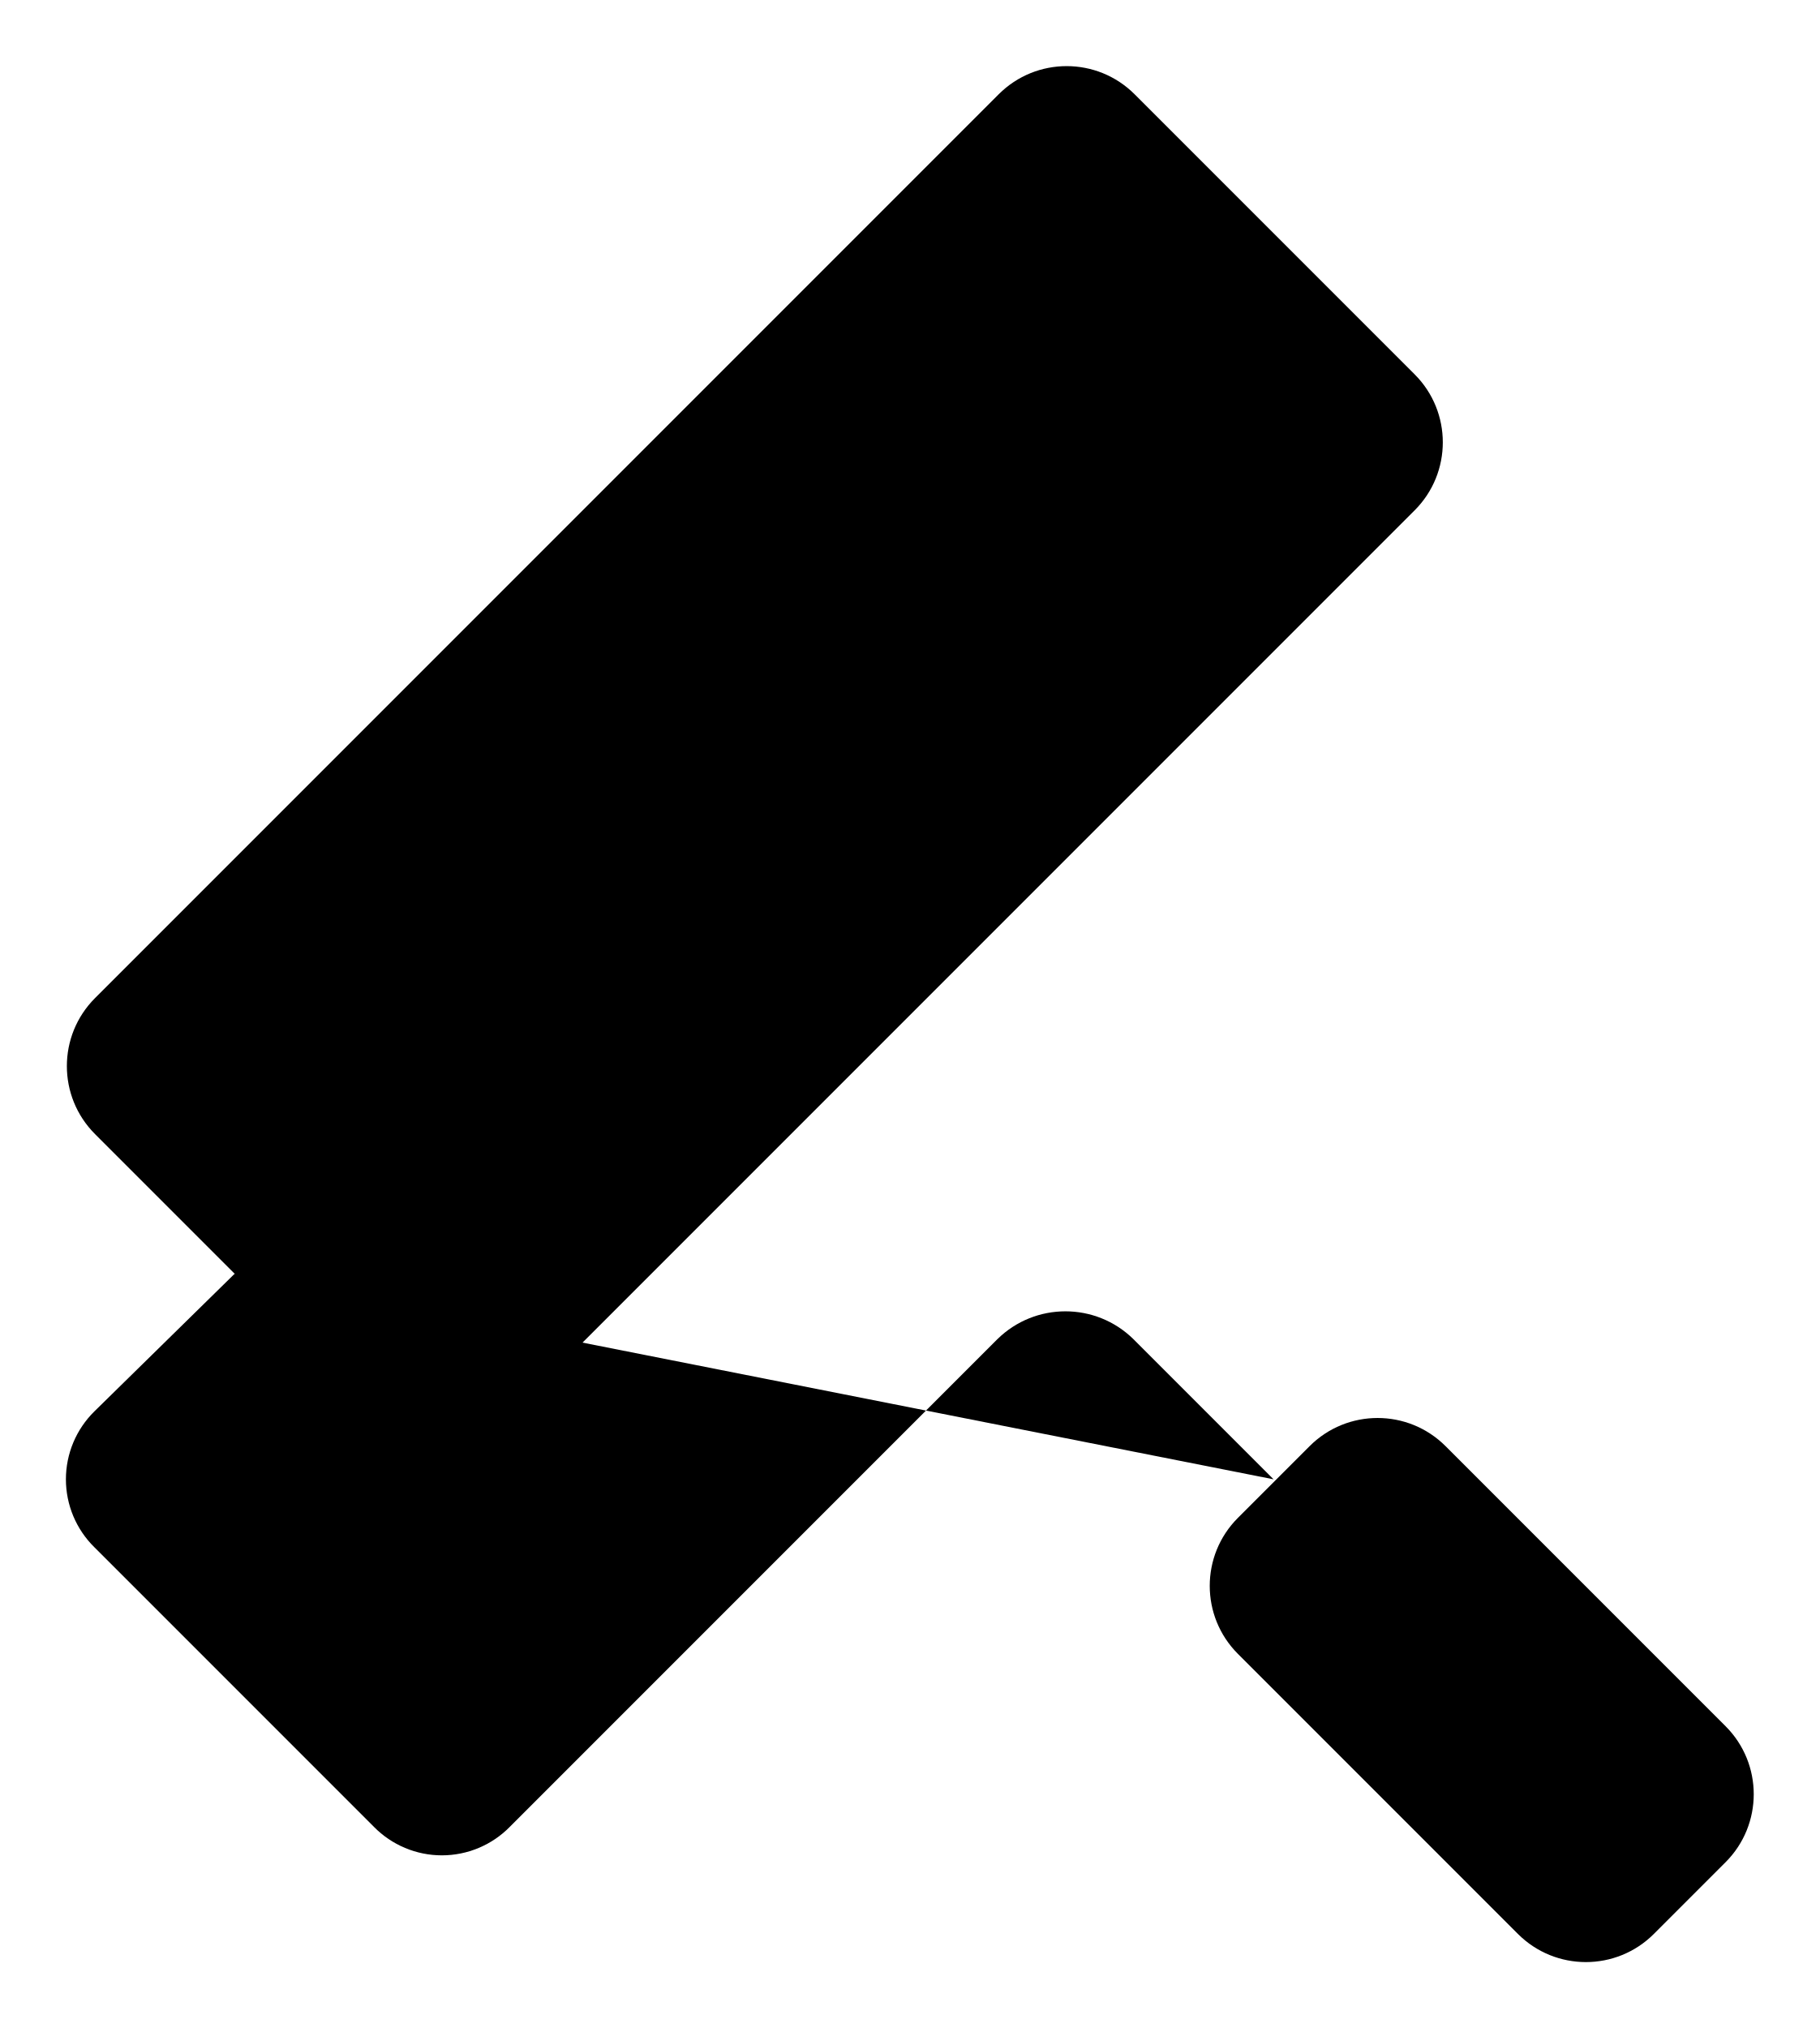
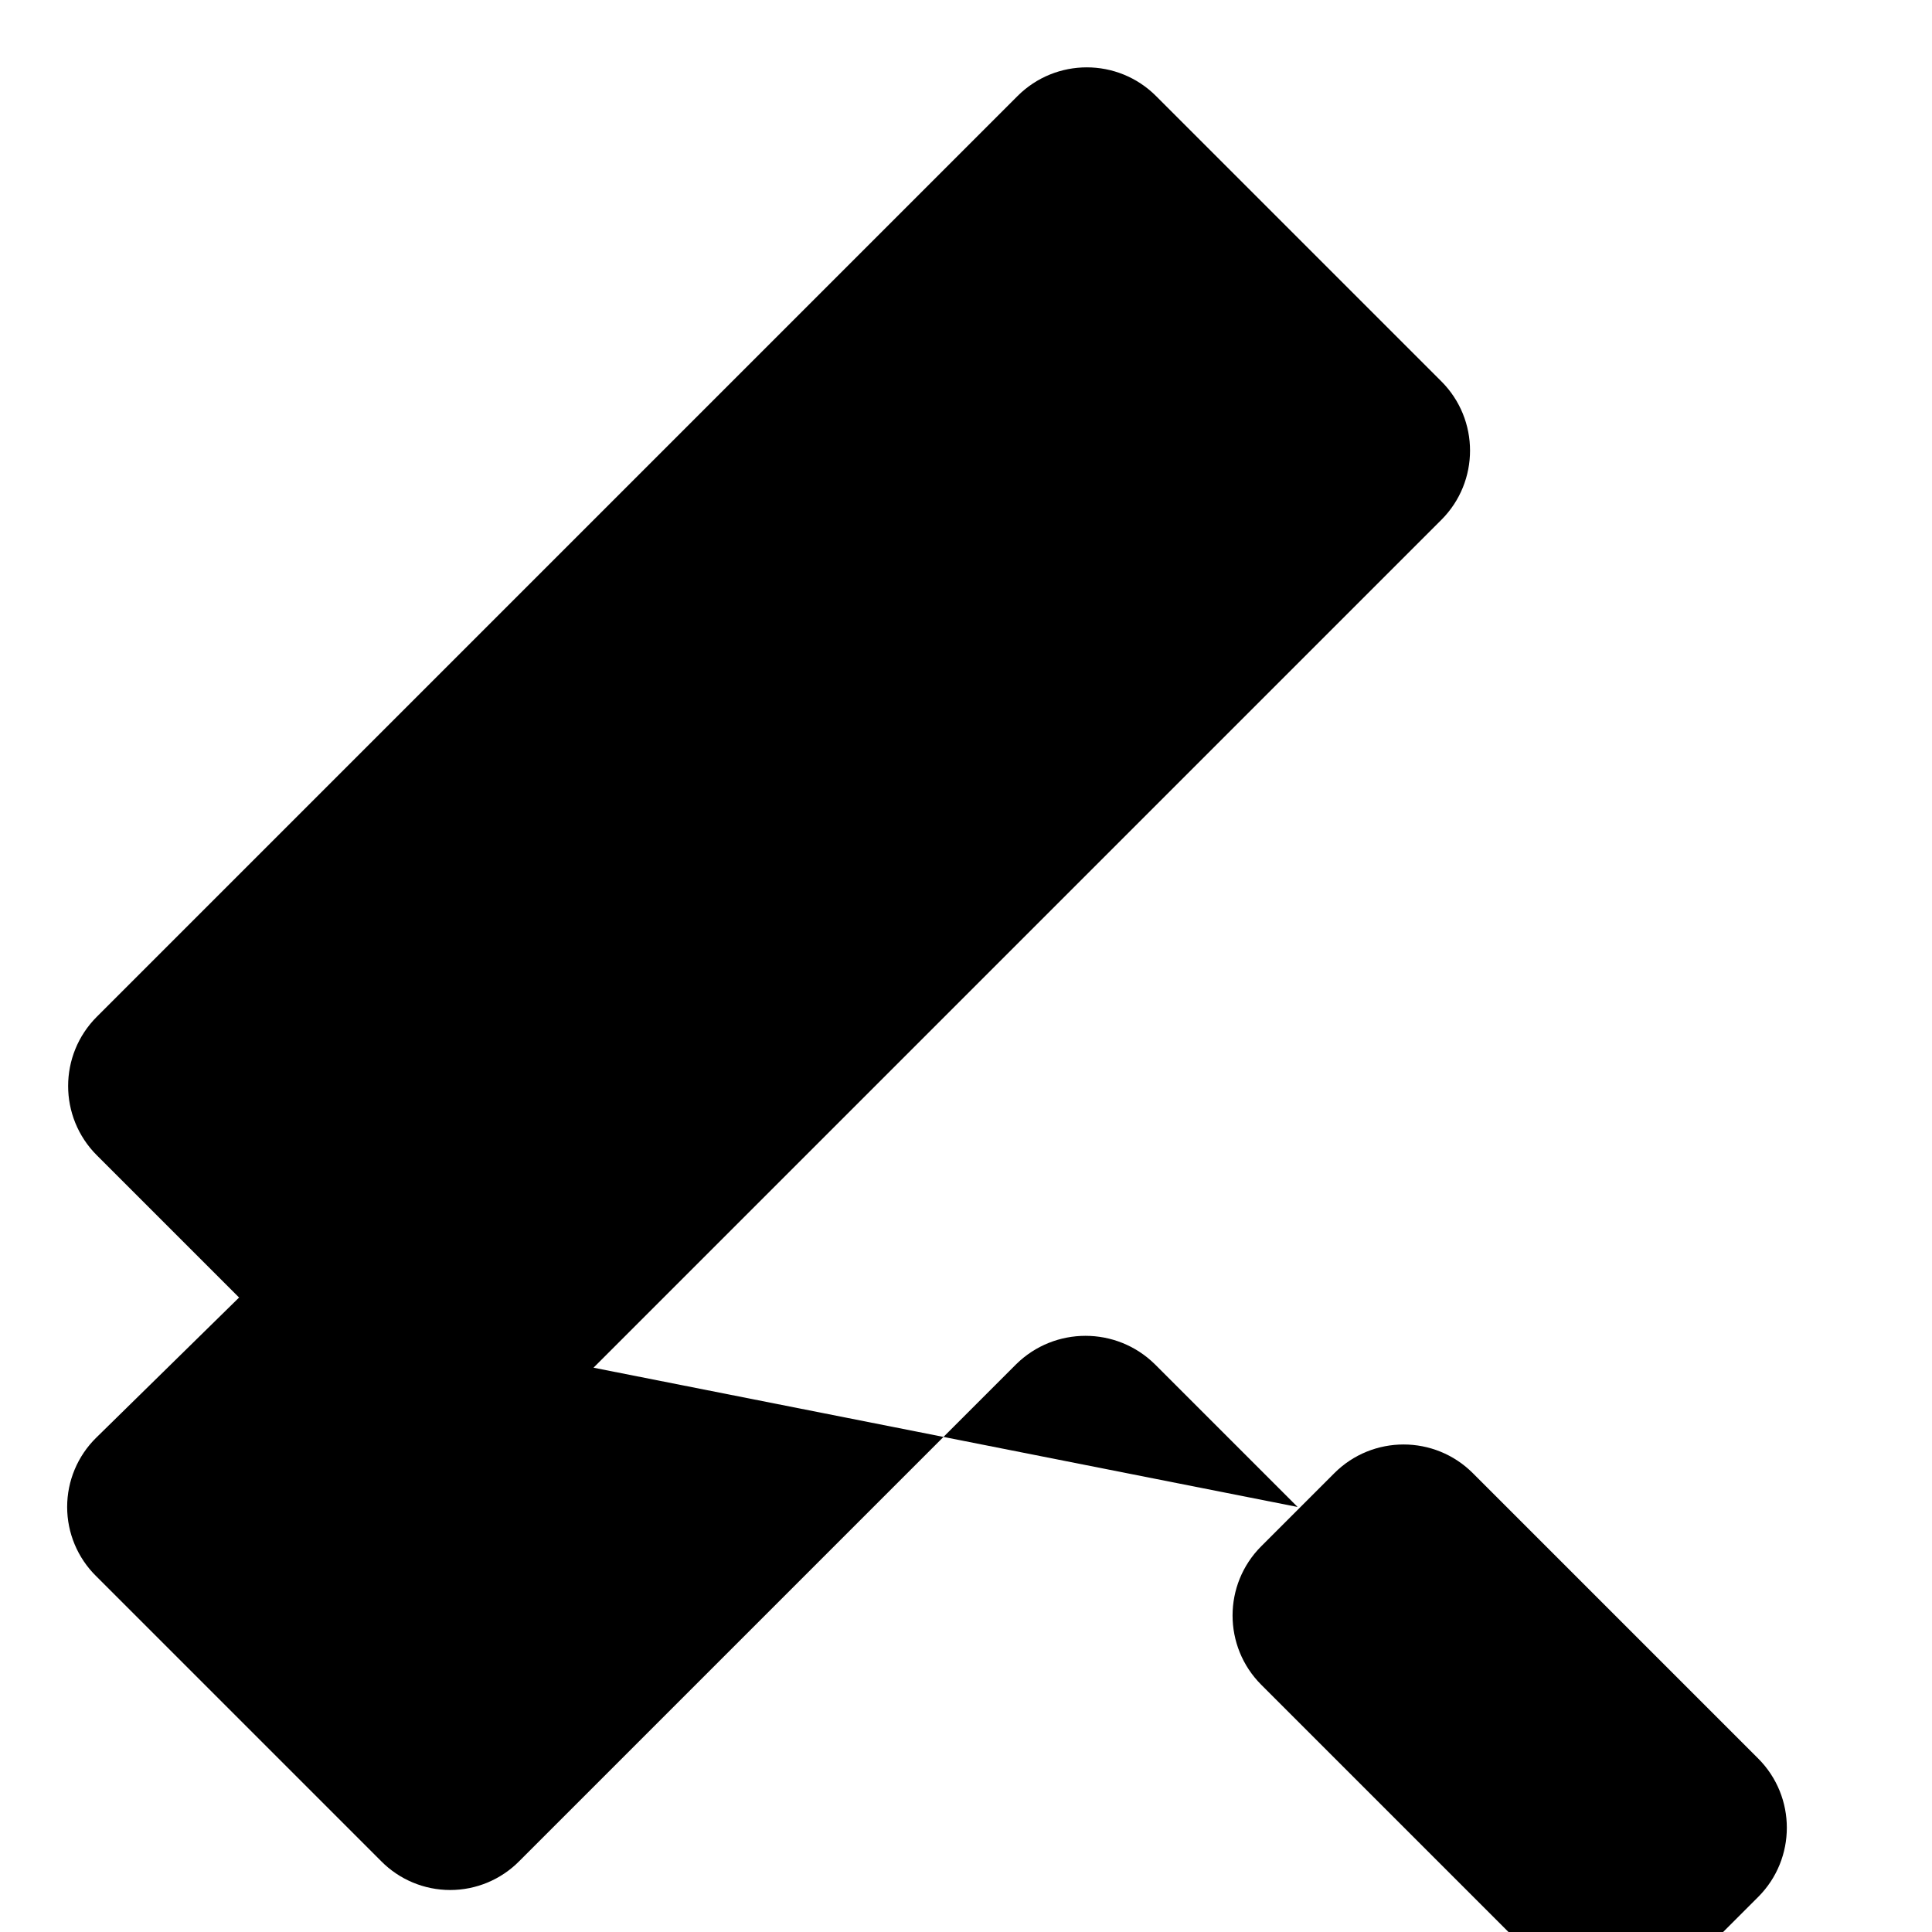
- <svg xmlns="http://www.w3.org/2000/svg" viewBox="0 0 20.63 22.99">
+ <svg xmlns="http://www.w3.org/2000/svg" viewBox="0 0 21.5 21.5">
  <defs>
    <style>.cls-1{stroke-linecap:round;stroke-miterlimit:10;stroke-width:1.5px;}</style>
  </defs>
  <g id="რემონტი">
    <rect class="cls-1" x="0.22" y="5.22" width="16.67" height="6.67" rx="1.09" ry="1.09" transform="translate(-3.54 8.55) rotate(-45)" />
    <path class="cls-1" d="M2.66,14.44,1.07,16a1.08,1.08,0,0,0,0,1.54l3.17,3.17a1.08,1.08,0,0,0,1.54,0l5.53-5.53a1.1,1.1,0,0,1,1.54,0l1.59,1.59" />
    <rect class="cls-1" x="15.13" y="15.82" width="3.33" height="6.67" rx="1.09" ry="1.09" transform="translate(-8.62 17.49) rotate(-45)" />
    <line class="cls-1" x1="15.62" y1="20.33" x2="17.98" y2="17.98" />
    <line class="cls-1" x1="3.36" y1="15.15" x2="15.15" y2="3.36" />
  </g>
</svg>
